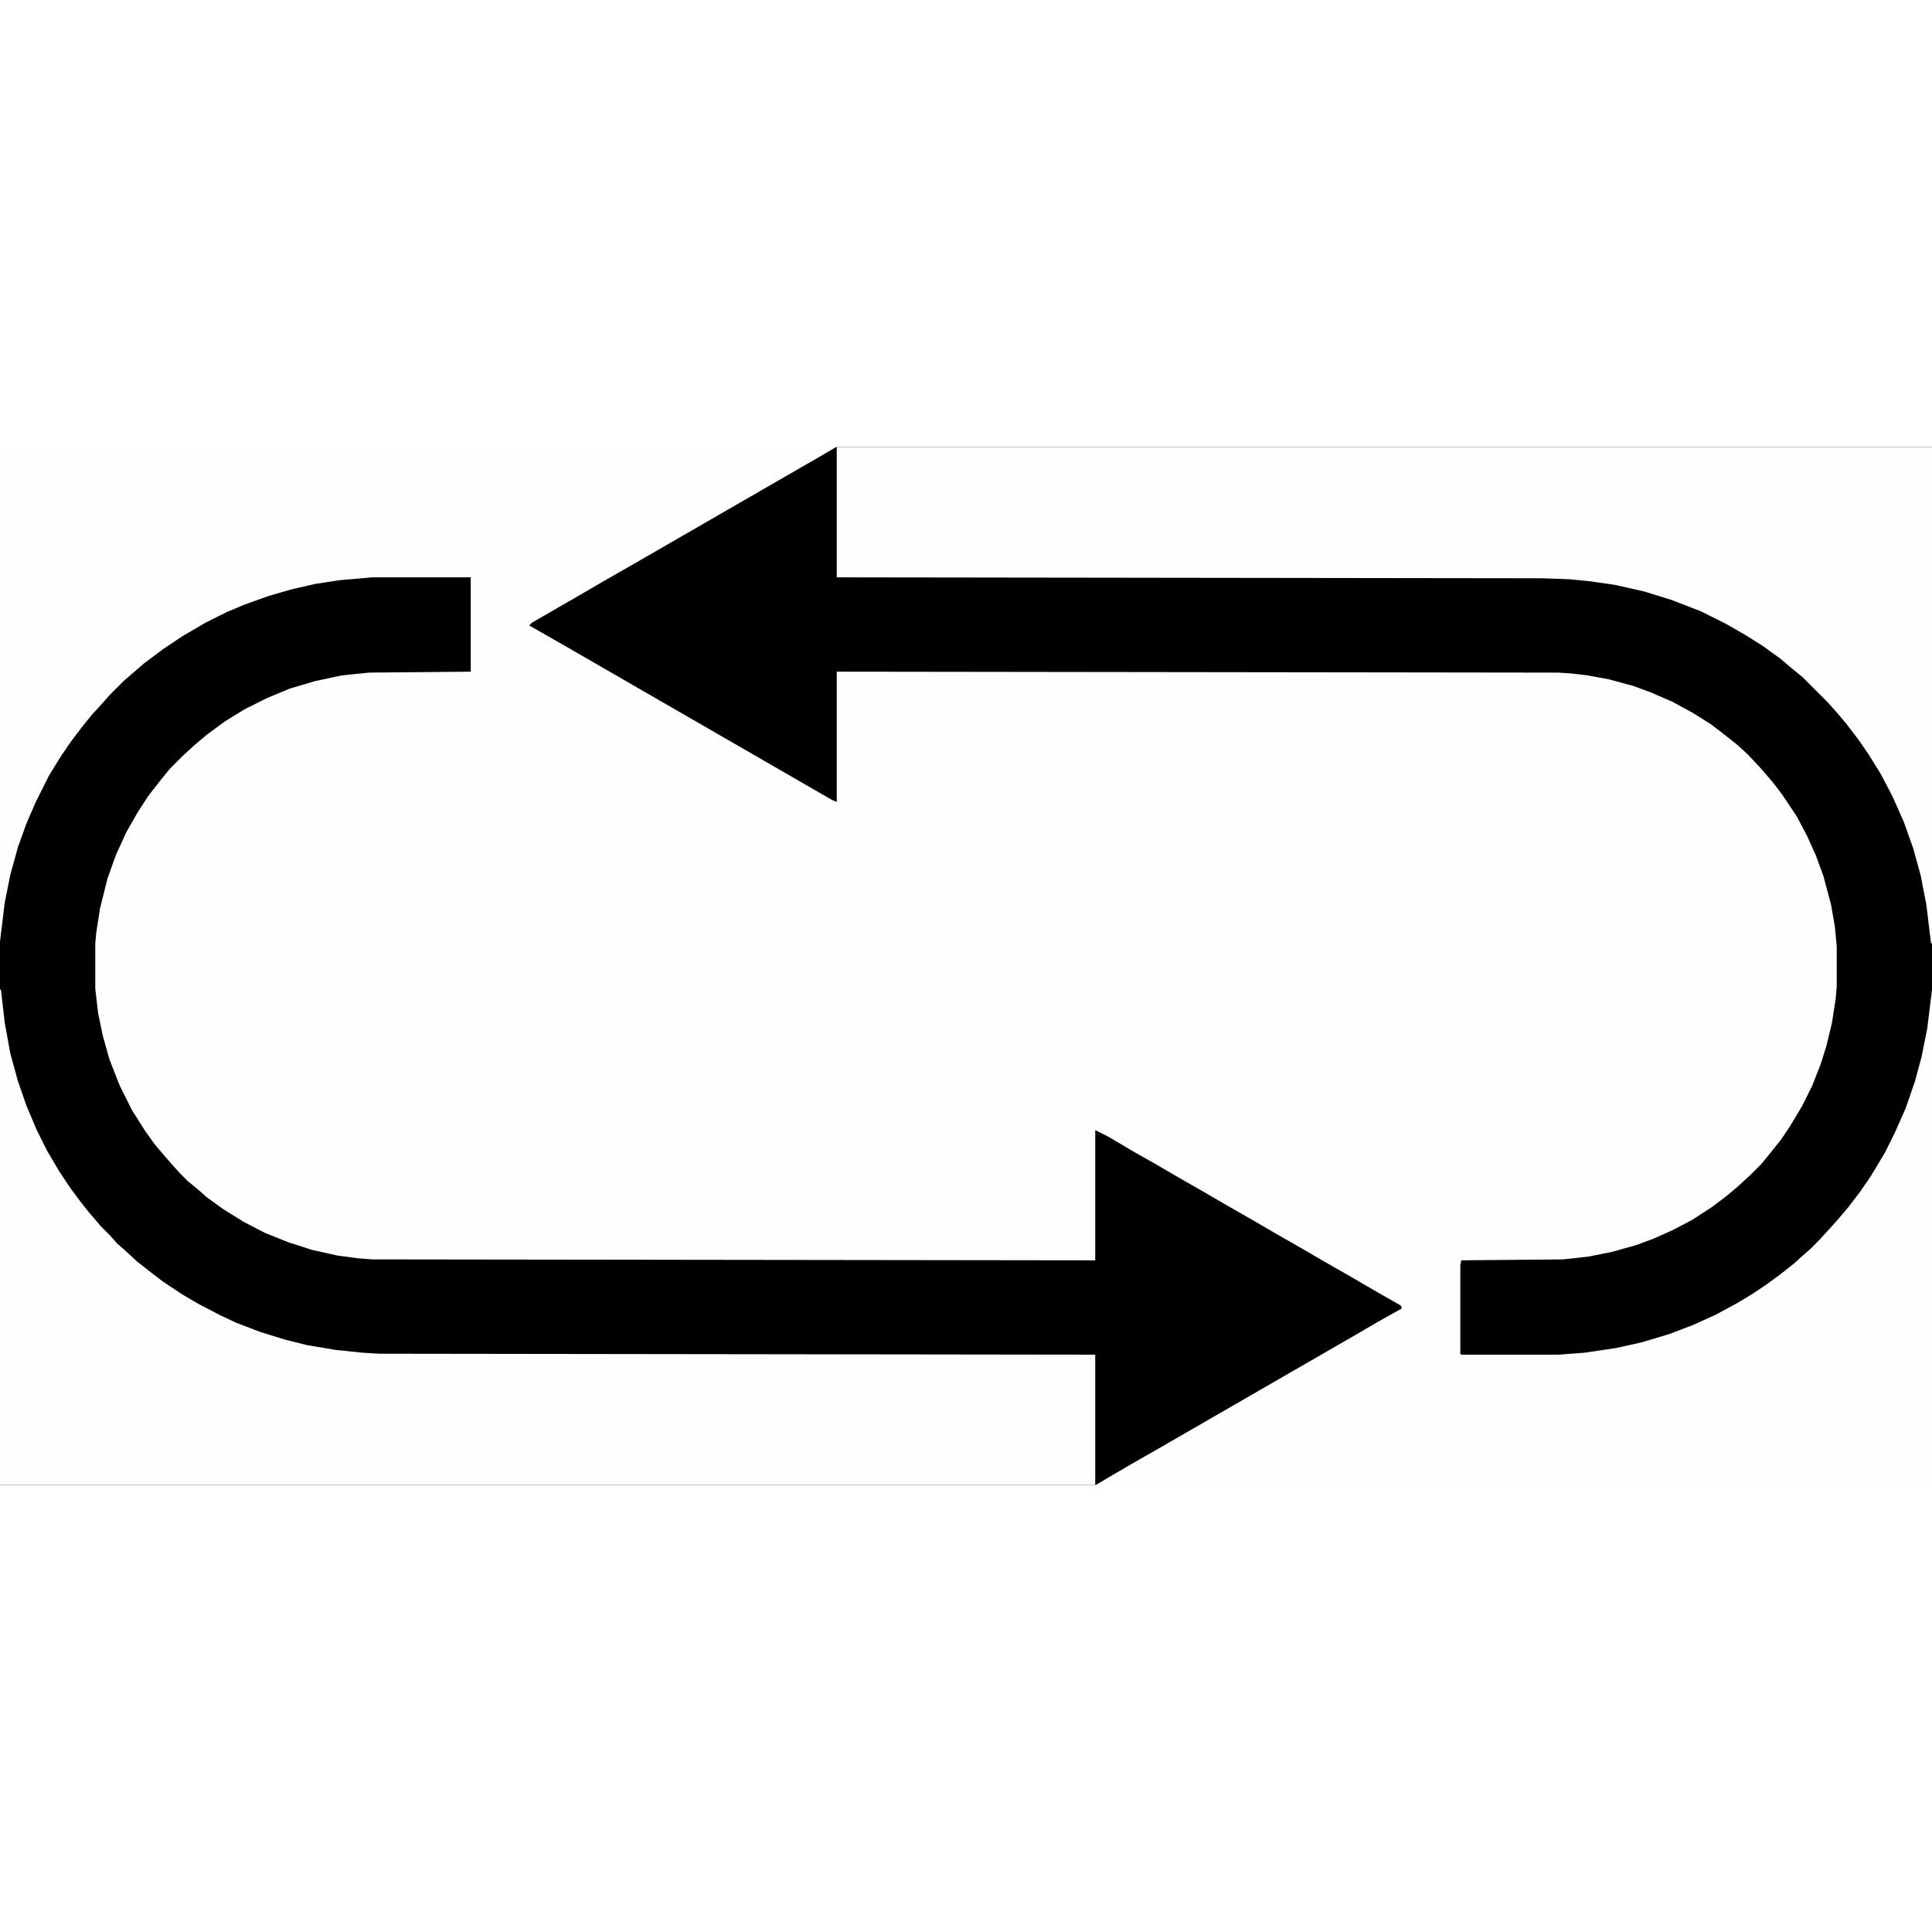
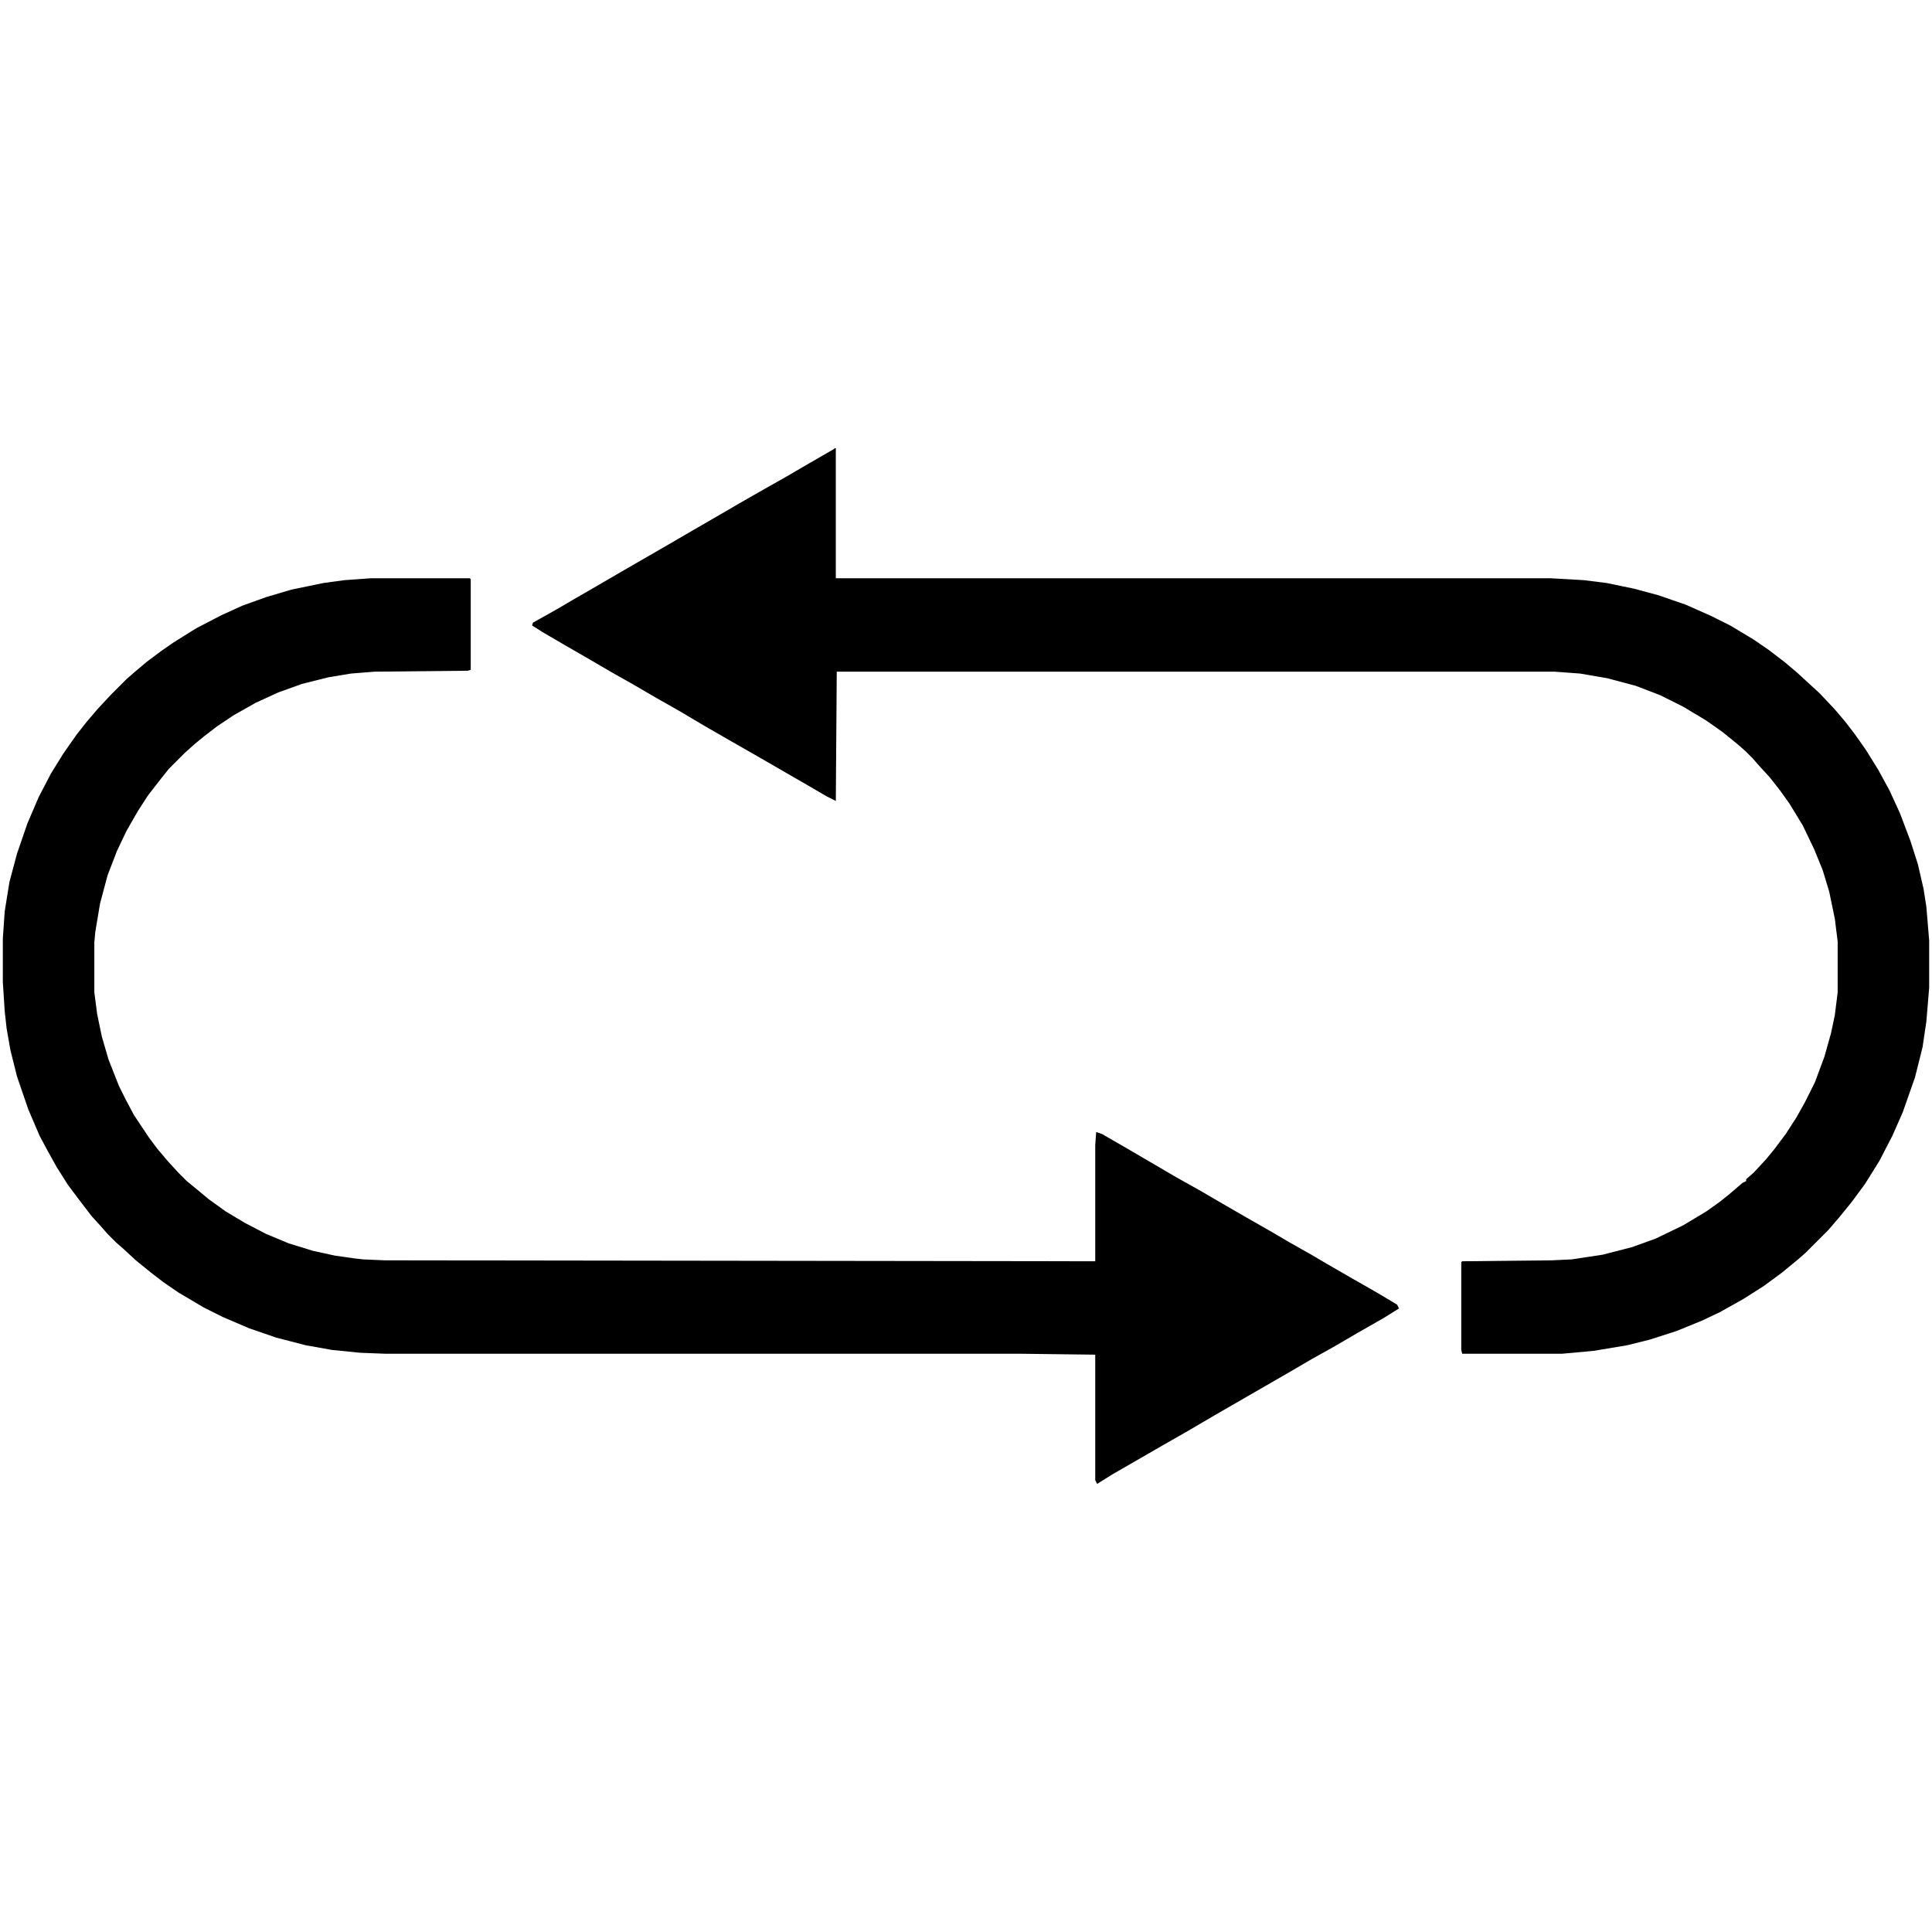
<svg xmlns="http://www.w3.org/2000/svg" version="1.1" viewBox="0 0 2048 1100" width="1280" height="1280">
-   <path transform="translate(0)" d="m0 0h2048v1100h-2048z" fill="#FEFEFE" />
-   <path transform="translate(886)" d="m0 0h1162v575l-5 41-6 30-7 26-10 29-12 27-10 20-15 25-11 16-13 17-11 13-9 10-11 12-9 9-8 7-10 9-14 11-15 11-15 10-15 9-22 12-24 11-26 10-30 9-27 6-34 5-27 2h-103l-1-1v-94l1-5 108-1 27-3 25-5 25-7 19-7 20-9 21-11 20-13 16-12 13-11 13-12 11-11 9-11 12-15 10-15 12-20 11-22 9-23 6-19 6-25 4-26 1-12v-43l-2-21-4-23-8-30-8-22-9-20-11-21-16-24-10-13-12-14-14-15-12-11-14-11-13-10-19-12-22-12-23-10-19-7-26-7-22-4-16-2-15-1-765-1v138l-5-2-286-165-35-20 3-3 52-30 24-14 28-16 208-120z" />
-   <path transform="translate(395,138)" d="m0 0h104v100l-108 1-29 3-28 6-27 8-24 10-24 12-21 13-19 14-13 11-12 11-14 14-9 11-14 18-11 17-12 21-11 24-9 25-8 32-4 26-1 11v48l3 26 5 24 7 25 11 28 13 26 14 22 10 14 11 13 7 8 9 10 8 8 11 9 9 8 18 13 21 13 23 12 25 10 25 8 27 6 23 3 14 1 766 1v-138l14 7 27 16 23 13 24 14 28 16 24 14 28 16 24 14 28 16 24 14 28 16 24 14 28 16 1 3-25 14-24 14-208 120-28 16-24 14-15 9h-1162v-576l5-41 6-30 8-29 9-25 10-23 14-28 13-21 11-16 13-17 9-11 11-12 7-8 15-15 8-7 14-12 20-15 21-14 24-14 22-11 19-8 25-9 24-7 26-6 26-4z" />
-   <path transform="translate(887)" d="m0 0h1161v526h-1l-5-41-6-31-8-29-10-28-12-27-12-23-13-21-11-16-13-17-11-13-9-10-26-26-11-9-13-11-18-13-19-12-21-12-26-13-31-12-29-9-31-7-28-4-21-2-28-1-748-1z" fill="#FEFEFE" />
-   <path transform="translate(0,575)" d="m0 0h1l4 35 6 33 8 29 9 26 11 26 11 22 13 22 12 18 12 16 8 10 12 14 10 10 7 8 8 7 13 12 14 11 13 10 21 14 17 10 23 12 17 8 26 10 26 8 24 6 30 5 29 3 17 1 759 1v138h-1161z" fill="#FEFEFE" />
+   <path transform="translate(393,139)" d="m0 0h105l1 1v96l-3 1-99 1-25 2-24 4-28 7-25 9-24 11-23 13-18 12-13 10-11 9-10 9-17 17-8 10-14 18-11 17-12 21-10 21-10 26-8 30-5 30-1 11v53l3 23 5 24 7 24 11 28 8 16 8 15 16 24 9 12 11 13 11 12 9 9 11 9 12 10 18 13 20 12 23 12 24 10 26 8 23 5 21 3 9 1 23 1 753 1v-123l1-14 6 2 26 15 53 31 25 14 24 14 26 15 28 16 17 10 23 13 17 10 26 15 28 16 20 12 2 4-16 10-28 16-24 14-25 14-24 14-78 45-29 17-28 16-52 30-16 10-2-4v-133l-81-1h-672l-26-1-30-3-28-5-31-8-29-10-28-12-20-10-27-16-16-11-13-10-16-13-13-12-8-7-9-9-7-8-10-11-13-17-12-16-12-19-10-18-8-15-12-28-12-35-7-28-4-23-2-18-2-31v-46l2-29 5-31 8-30 11-32 12-28 13-25 13-21 14-20 11-14 12-14 14-15 16-16 8-7 13-11 16-12 13-9 24-15 27-14 22-10 25-9 27-8 34-7 22-3z" />
+   <path transform="translate(885,1)" d="m0 0h1v138h758l35 2 24 3 29 6 26 7 29 10 27 12 20 10 25 15 16 11 17 13 13 11 24 22 16 17 11 13 10 13 12 17 13 21 12 22 11 24 11 29 8 25 6 26 3 19 3 36v50l-3 36-4 27-8 32-13 37-11 25-14 27-15 24-14 19-13 16-12 14-24 24-8 7-17 14-19 14-22 14-25 14-19 9-27 11-28 9-24 6-36 6-33 3h-106l-1-4v-93l1-1 95-1 21-1 33-5 31-8 25-9 29-14 25-15 14-10 10-8 14-12 4-2v-2l8-7 13-14 9-11 12-16 11-17 9-16 11-22 10-27 7-25 4-19 3-24v-54l-3-24-6-29-7-23-9-22-12-25-14-23-10-14-11-14-11-12-7-8-8-8-8-7-16-13-17-12-25-15-24-12-26-10-30-8-29-5-27-2h-761l-1 137-10-5-24-14-52-30-28-16-26-15-27-16-23-13-24-14-23-13-24-14-26-15-24-14-11-7 1-3 25-14 17-10 26-15 24-14 52-30 24-14 26-15 24-14 28-16 23-13 24-14 26-15z" />
</svg>
